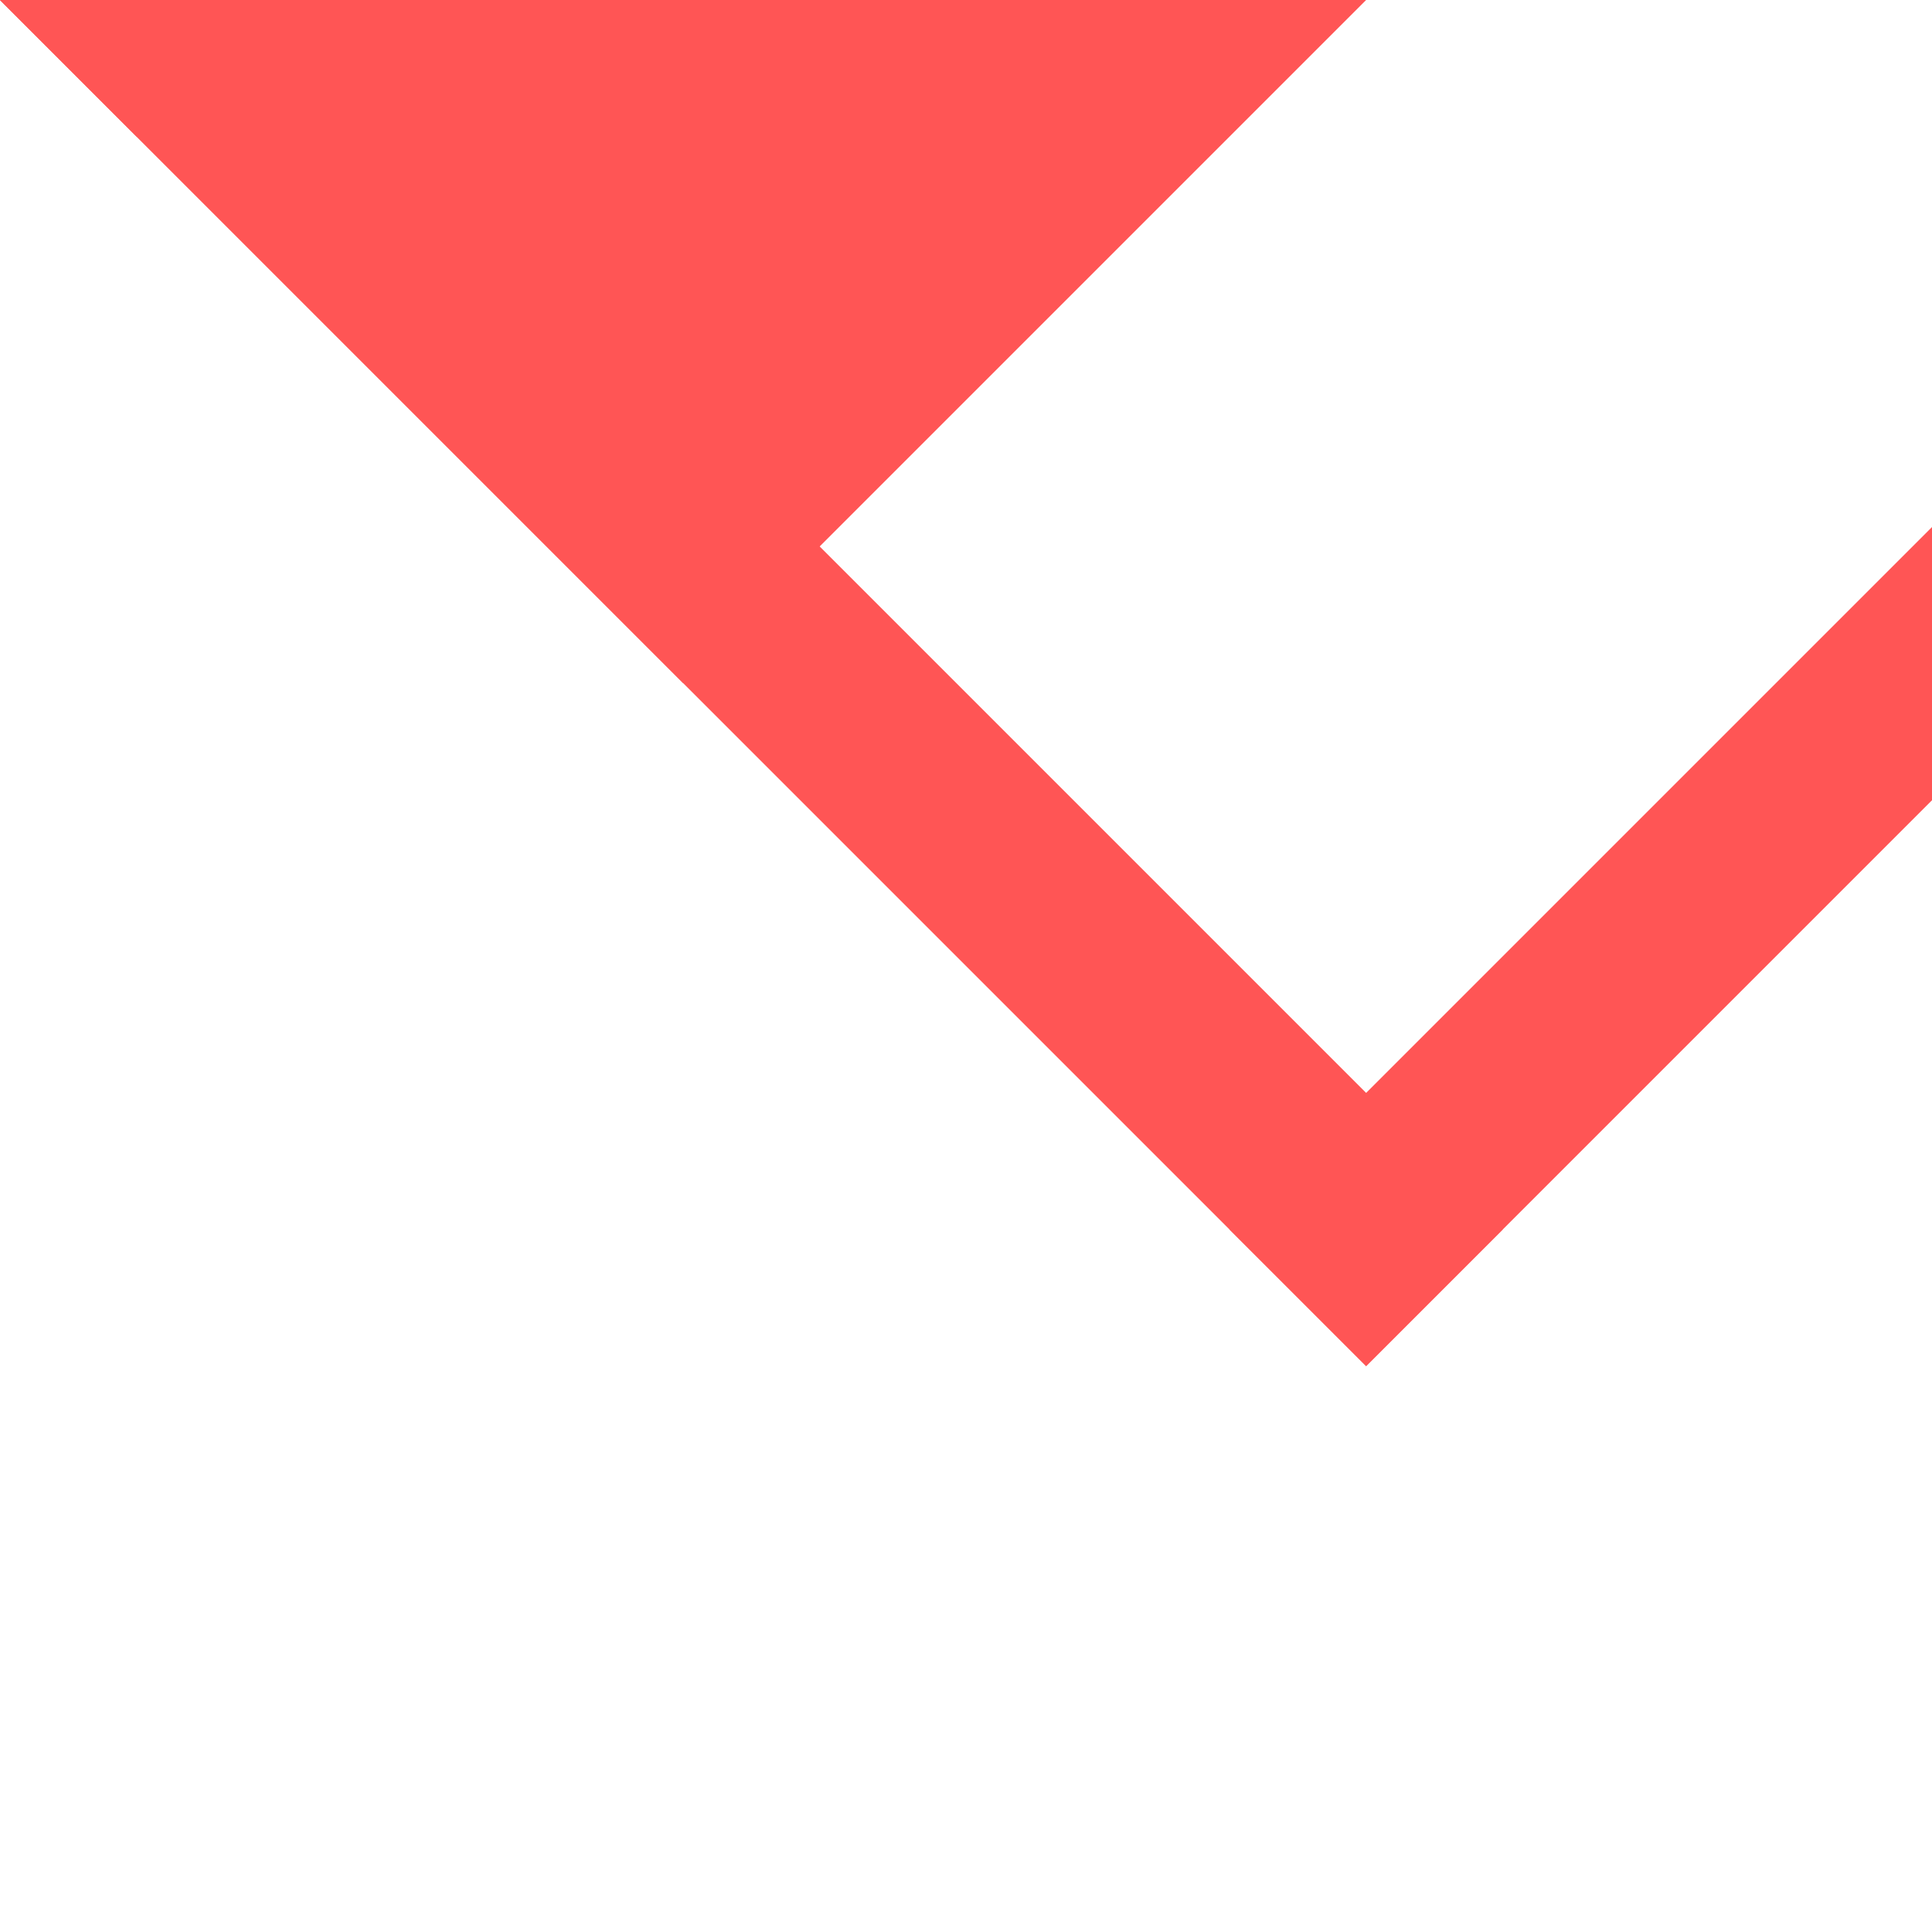
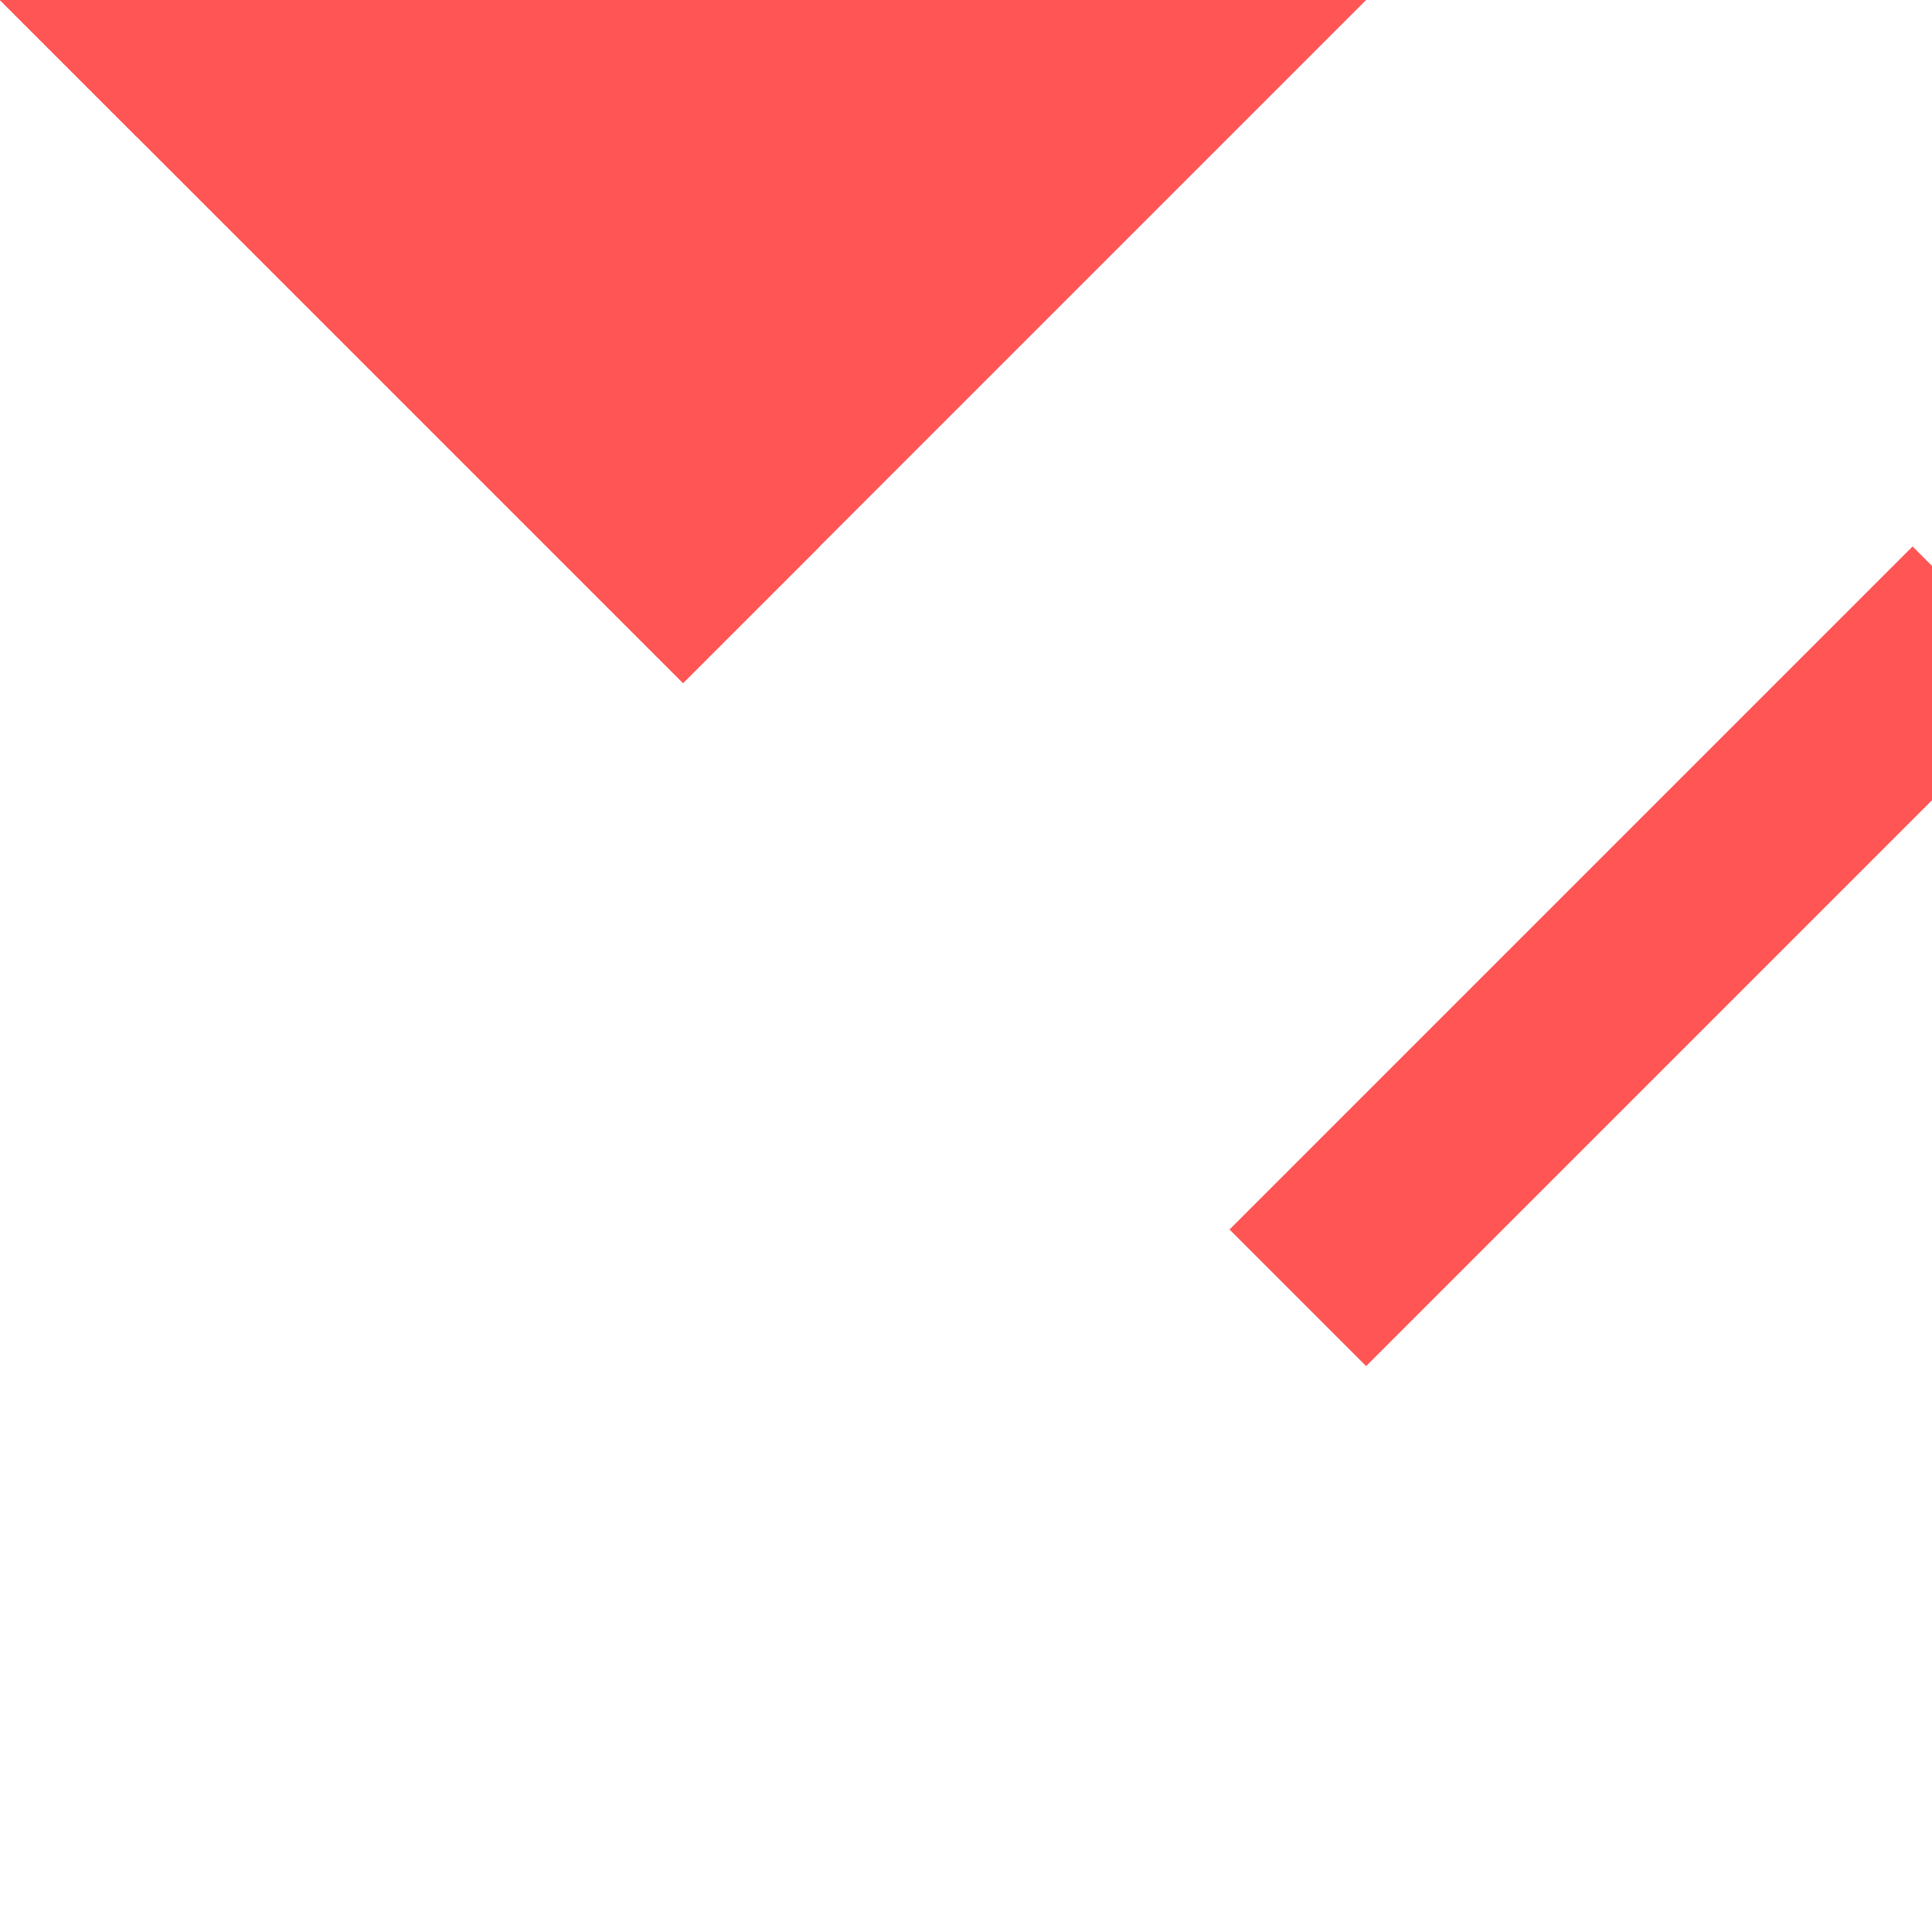
- <svg xmlns="http://www.w3.org/2000/svg" style="transform: rotate(-45deg); margin-left: 40px; margin-top: 40px" width="200" height="200">
-   <rect x="0px" y="0px" width="200" height="20" fill="#ff5555" />
-   <rect x="0px" y="0px" width="20" height="200" fill="#ff5555" />
-   <rect x="180px" y="0px" width="20" height="200" fill="#ff5555" />
-   <rect x="0px" y="180px" width="200" height="20" fill="#ff5555" />
+ <svg xmlns="http://www.w3.org/2000/svg" style="transform: rotate(-45deg);" width="200" height="200">
+   <rect x="0px" y="0px" width="100" height="20" fill="#ff5555" />
+   <rect x="0px" y="0px" width="20" height="100" fill="#ff5555" />
+   <rect x="180px" y="0px" width="20" height="100" fill="#ff5555" />
+   <rect x="0px" y="180px" width="100" height="20" fill="#ff5555" />
  <rect x="0px" y="0px" width="100" height="100" fill="#ff5555" />
</svg>
